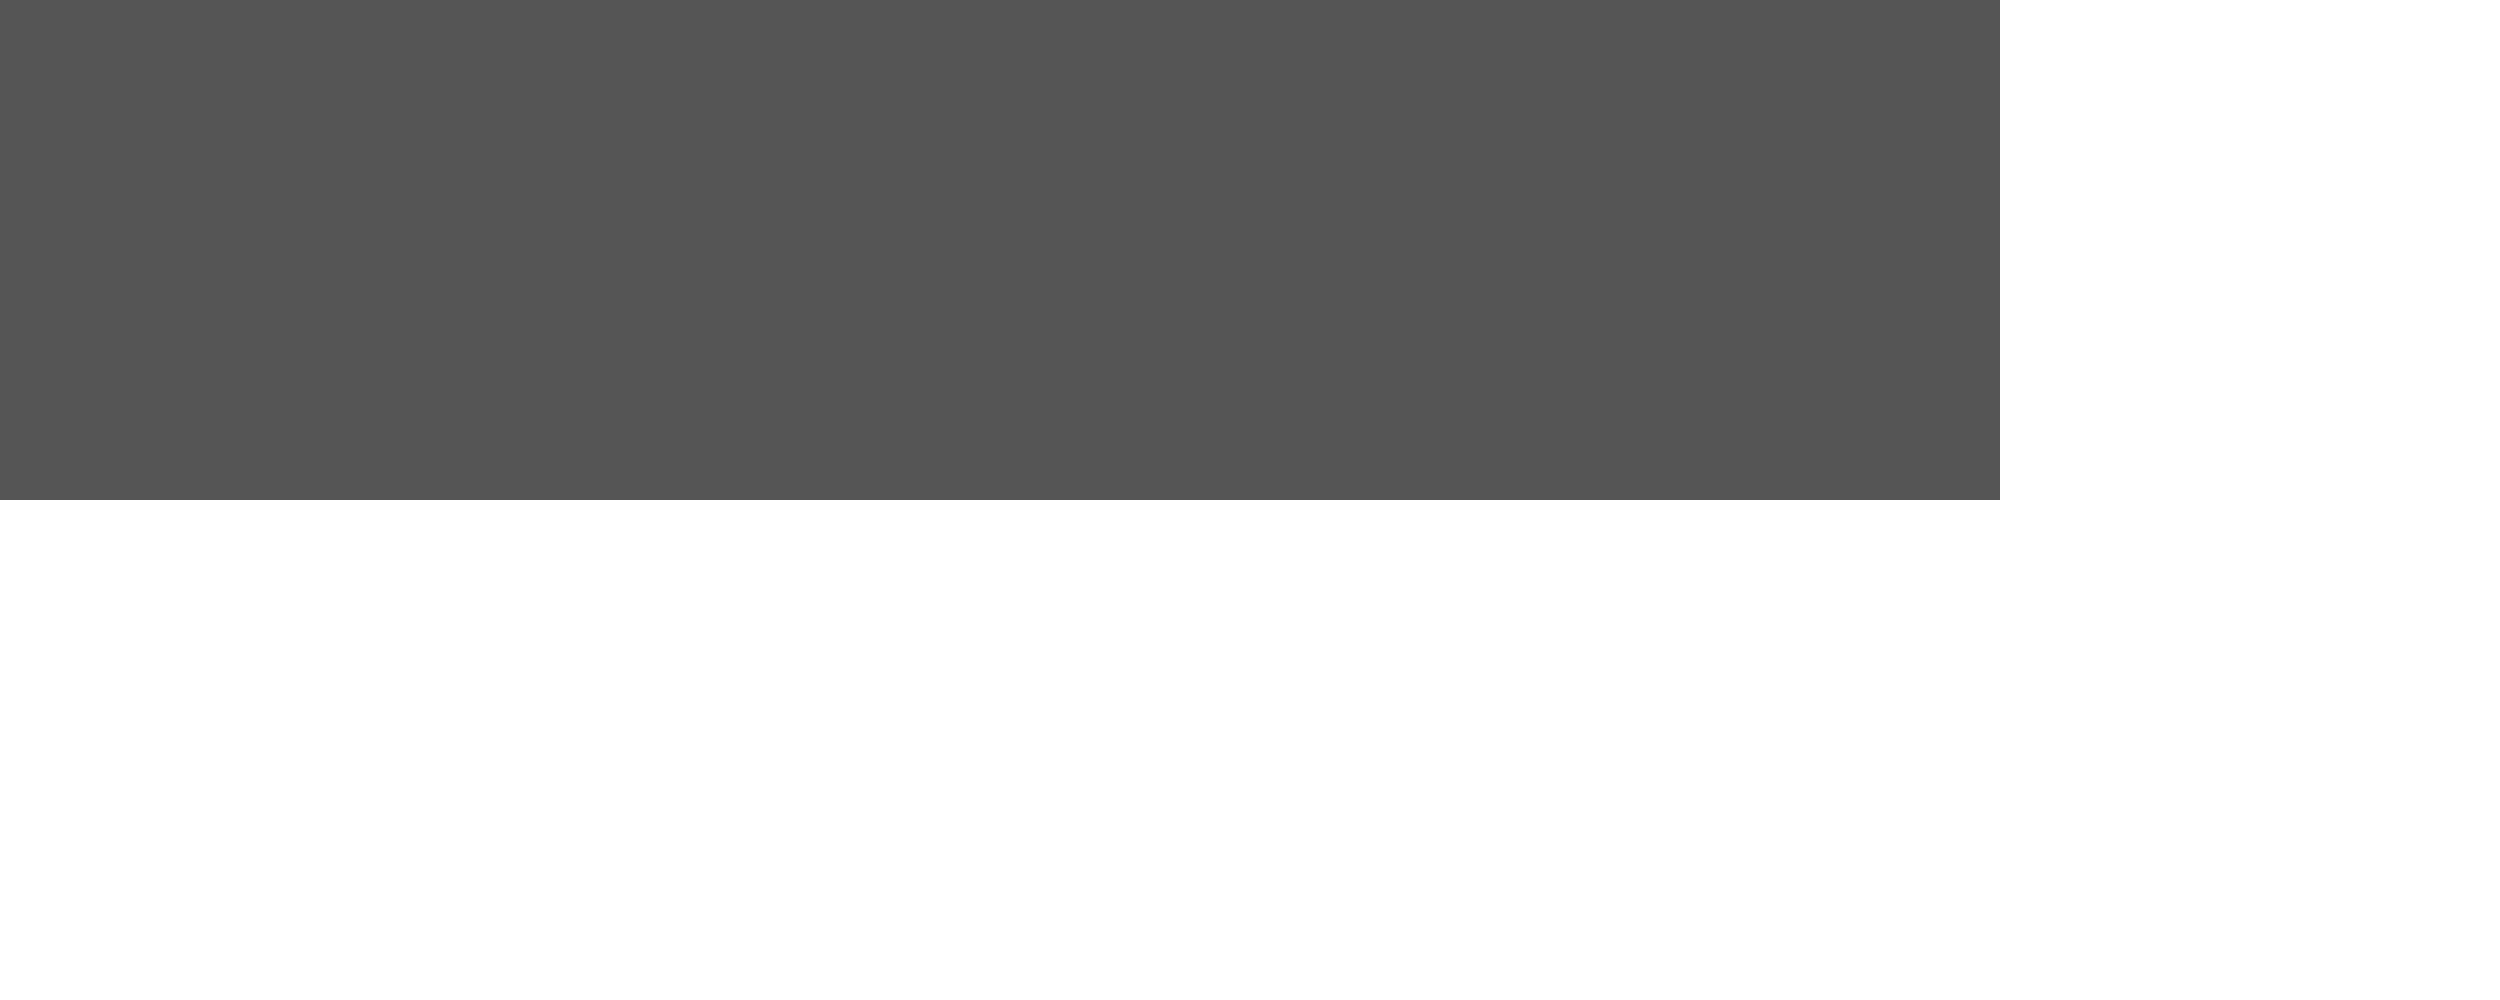
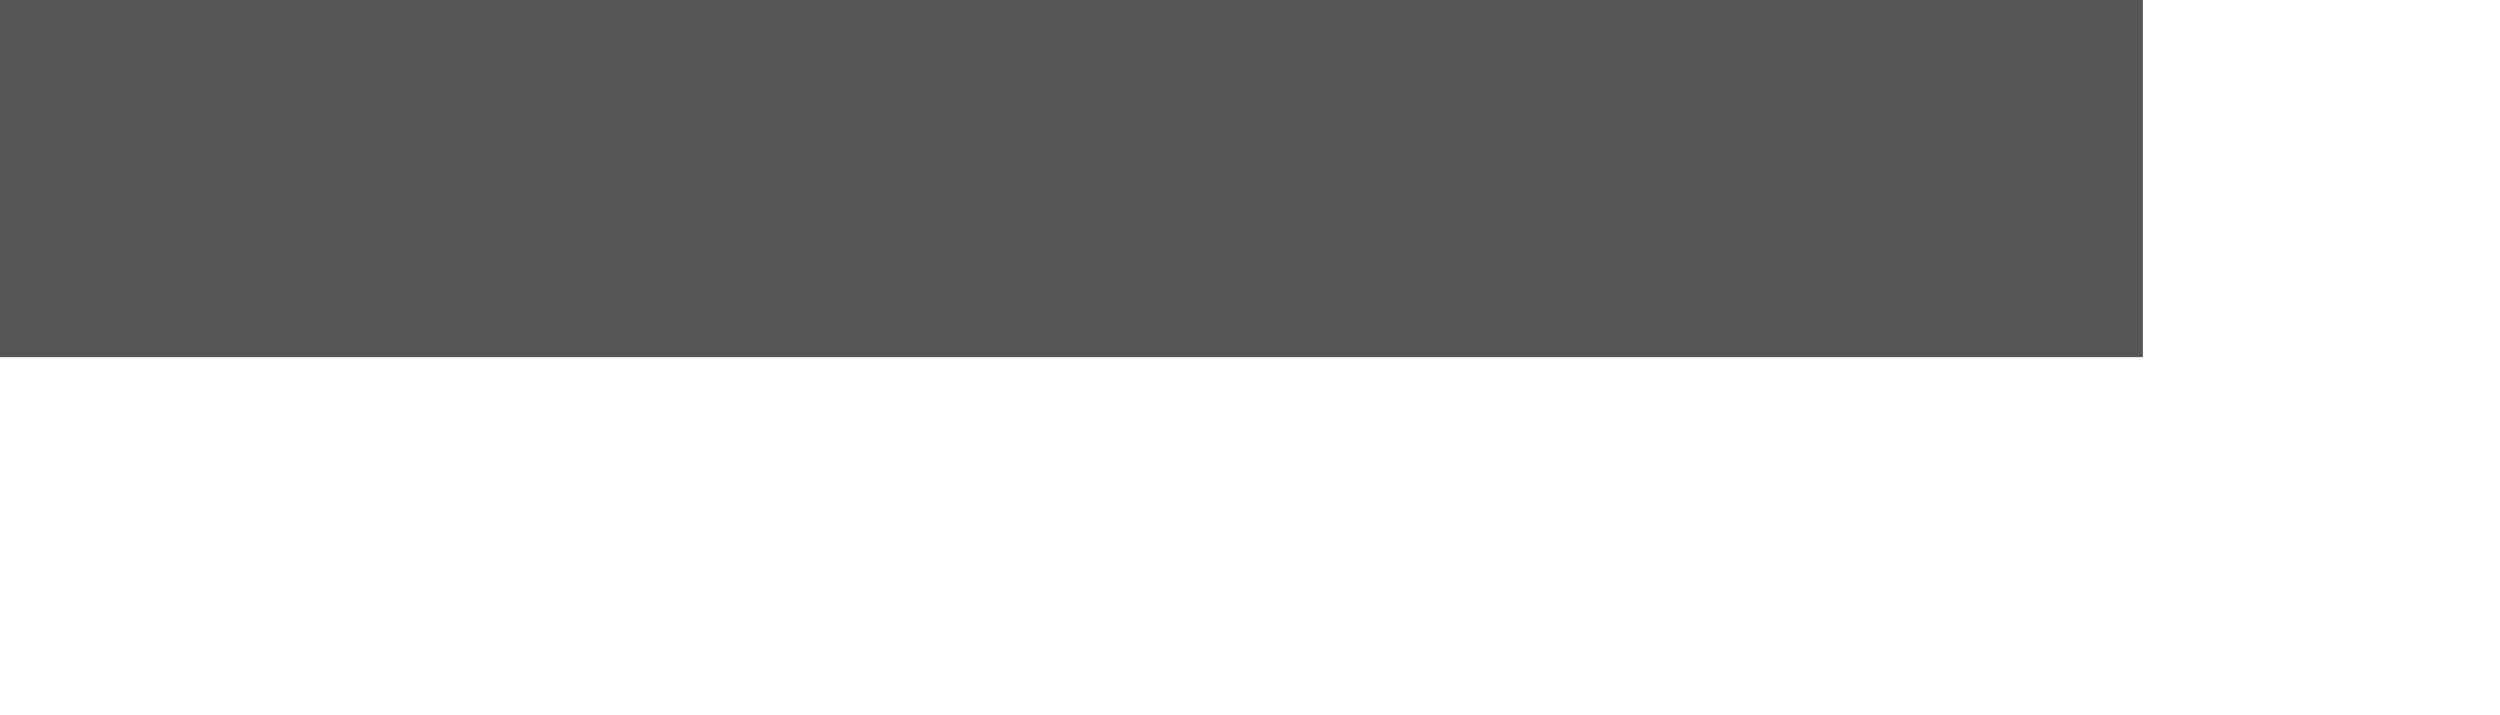
- <svg xmlns="http://www.w3.org/2000/svg" version="1.1" width="5px" height="2px">
-   <g transform="matrix(1 0 0 1 -722 -425 )">
-     <path d="M 722 425.5  L 726 425.5  " stroke-width="1" stroke="#555555" fill="none" />
+ <svg xmlns="http://www.w3.org/2000/svg" version="1.1" width="7px" height="2px">
+   <g transform="matrix(1 0 0 1 -358 -289 )">
+     <path d="M 358 289.5  L 364 289.5  " stroke-width="1" stroke="#555555" fill="none" />
  </g>
</svg>
